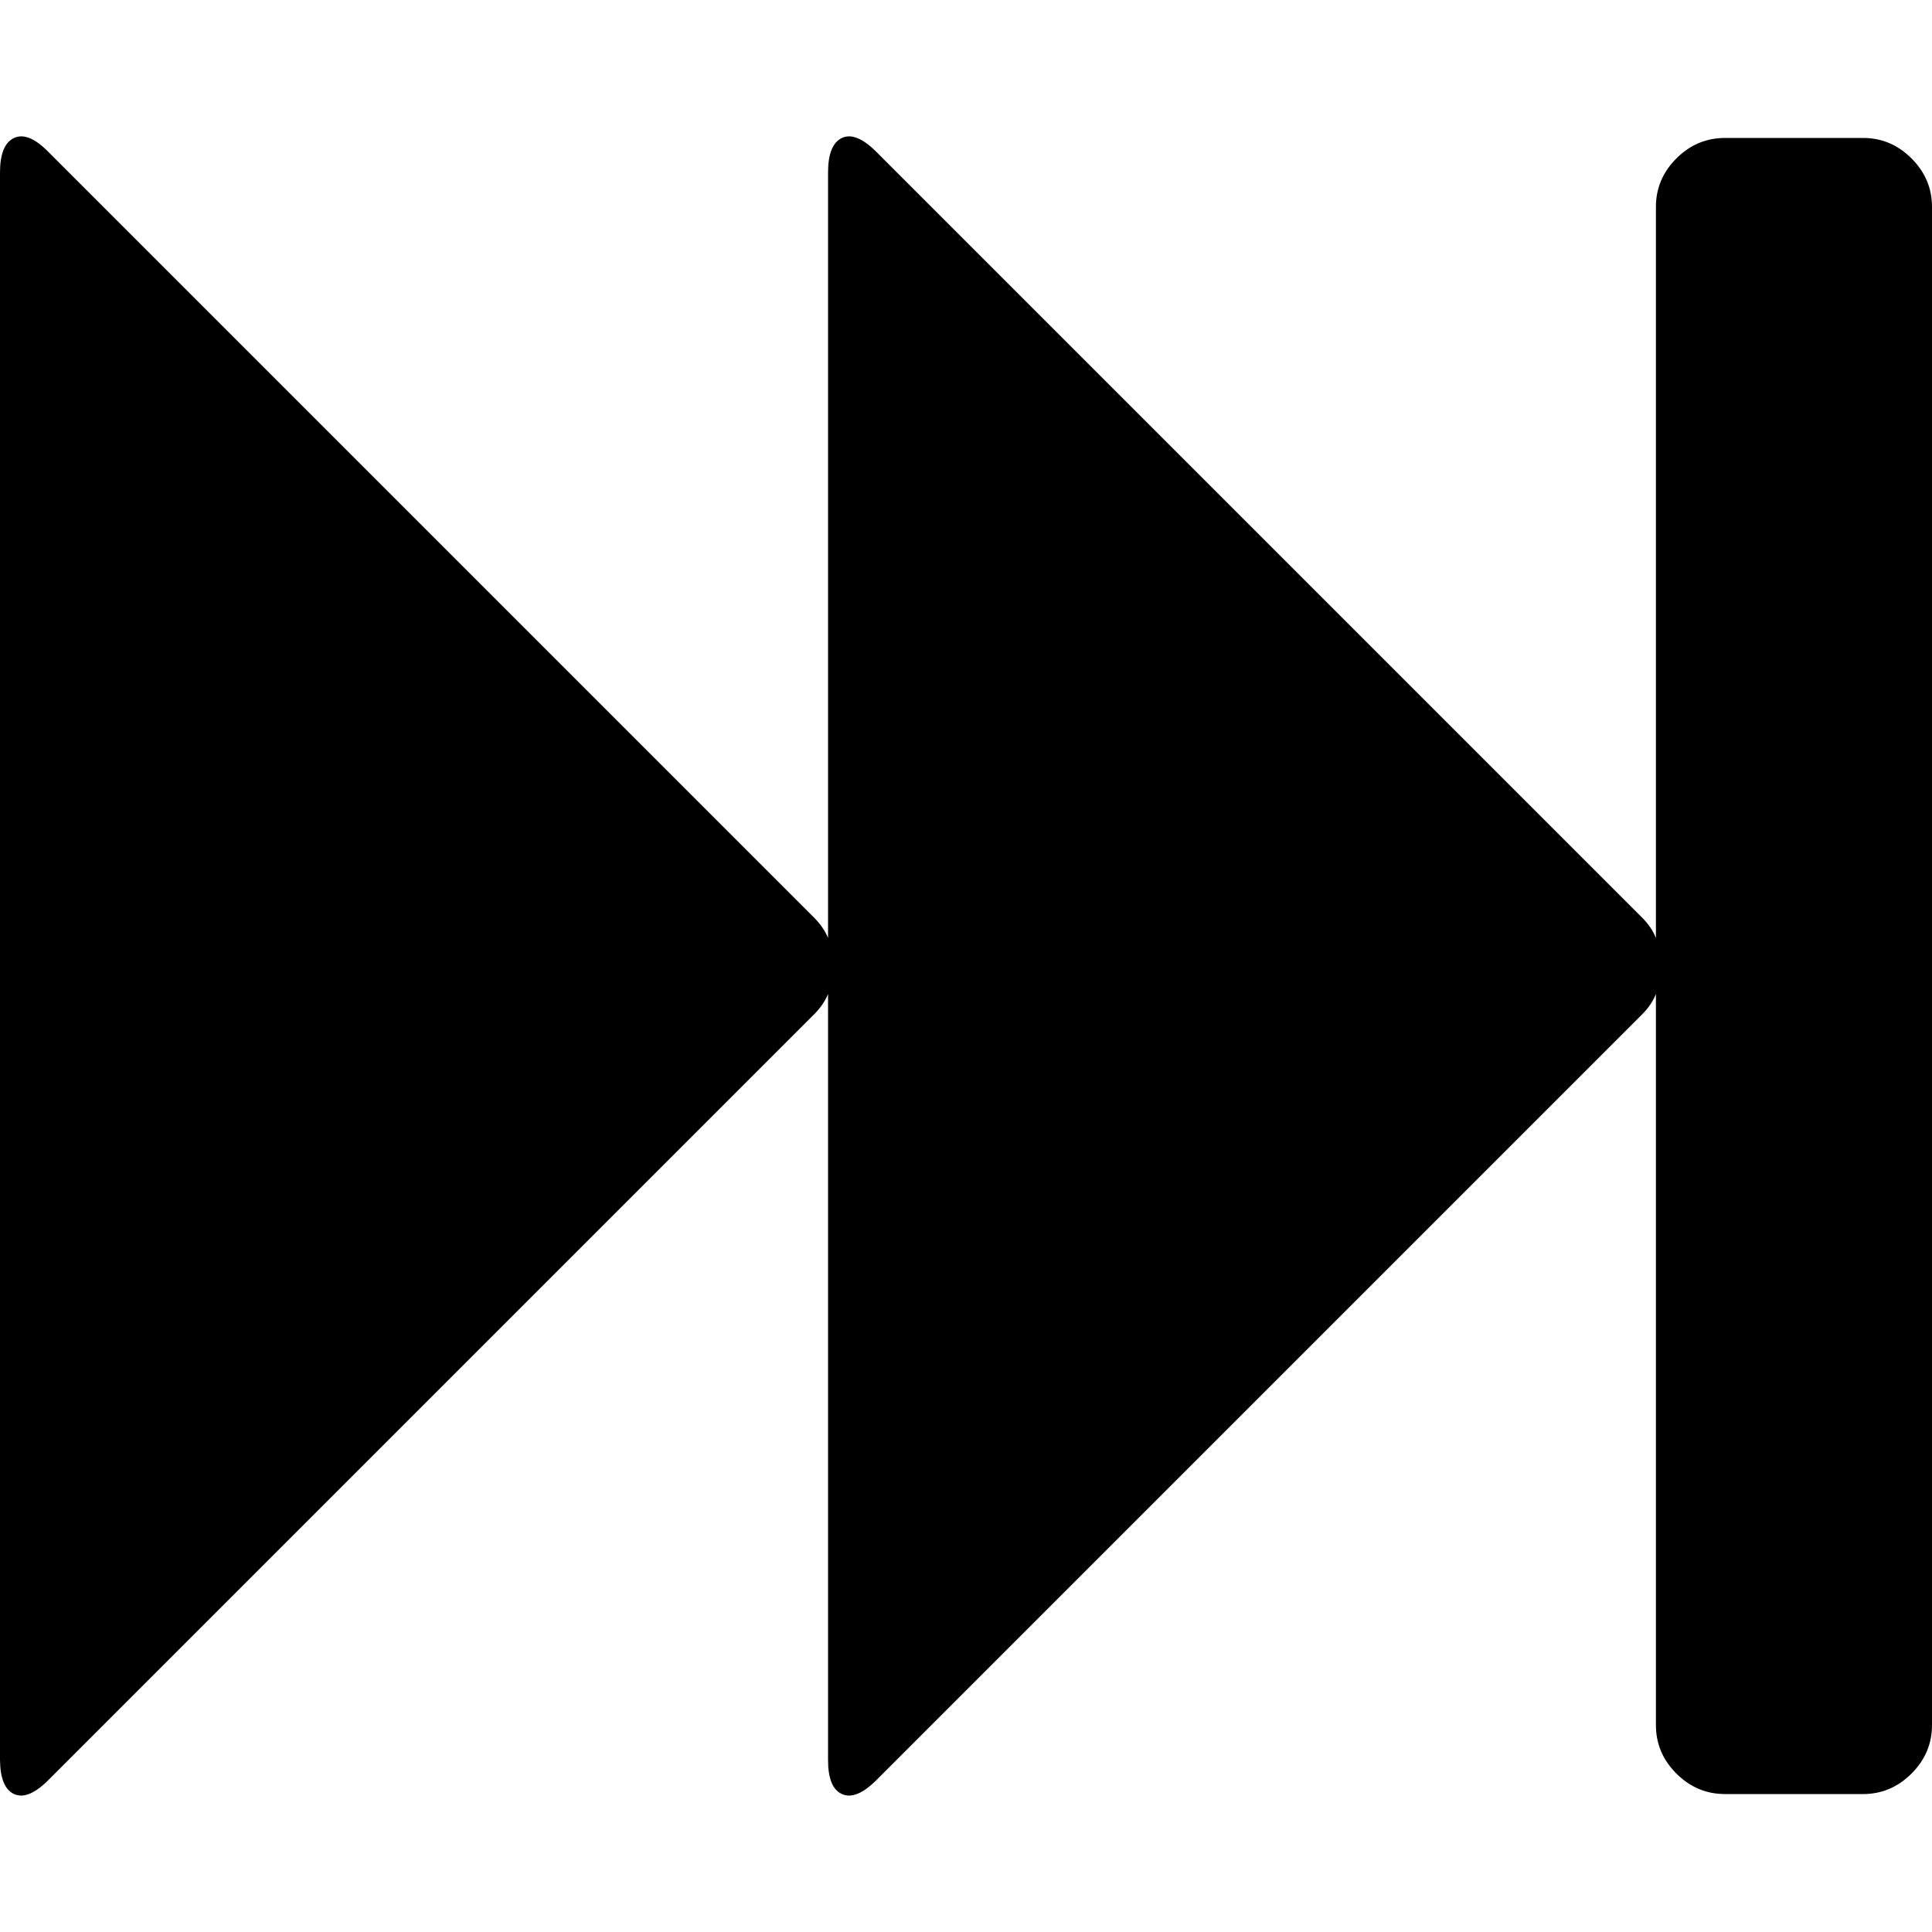
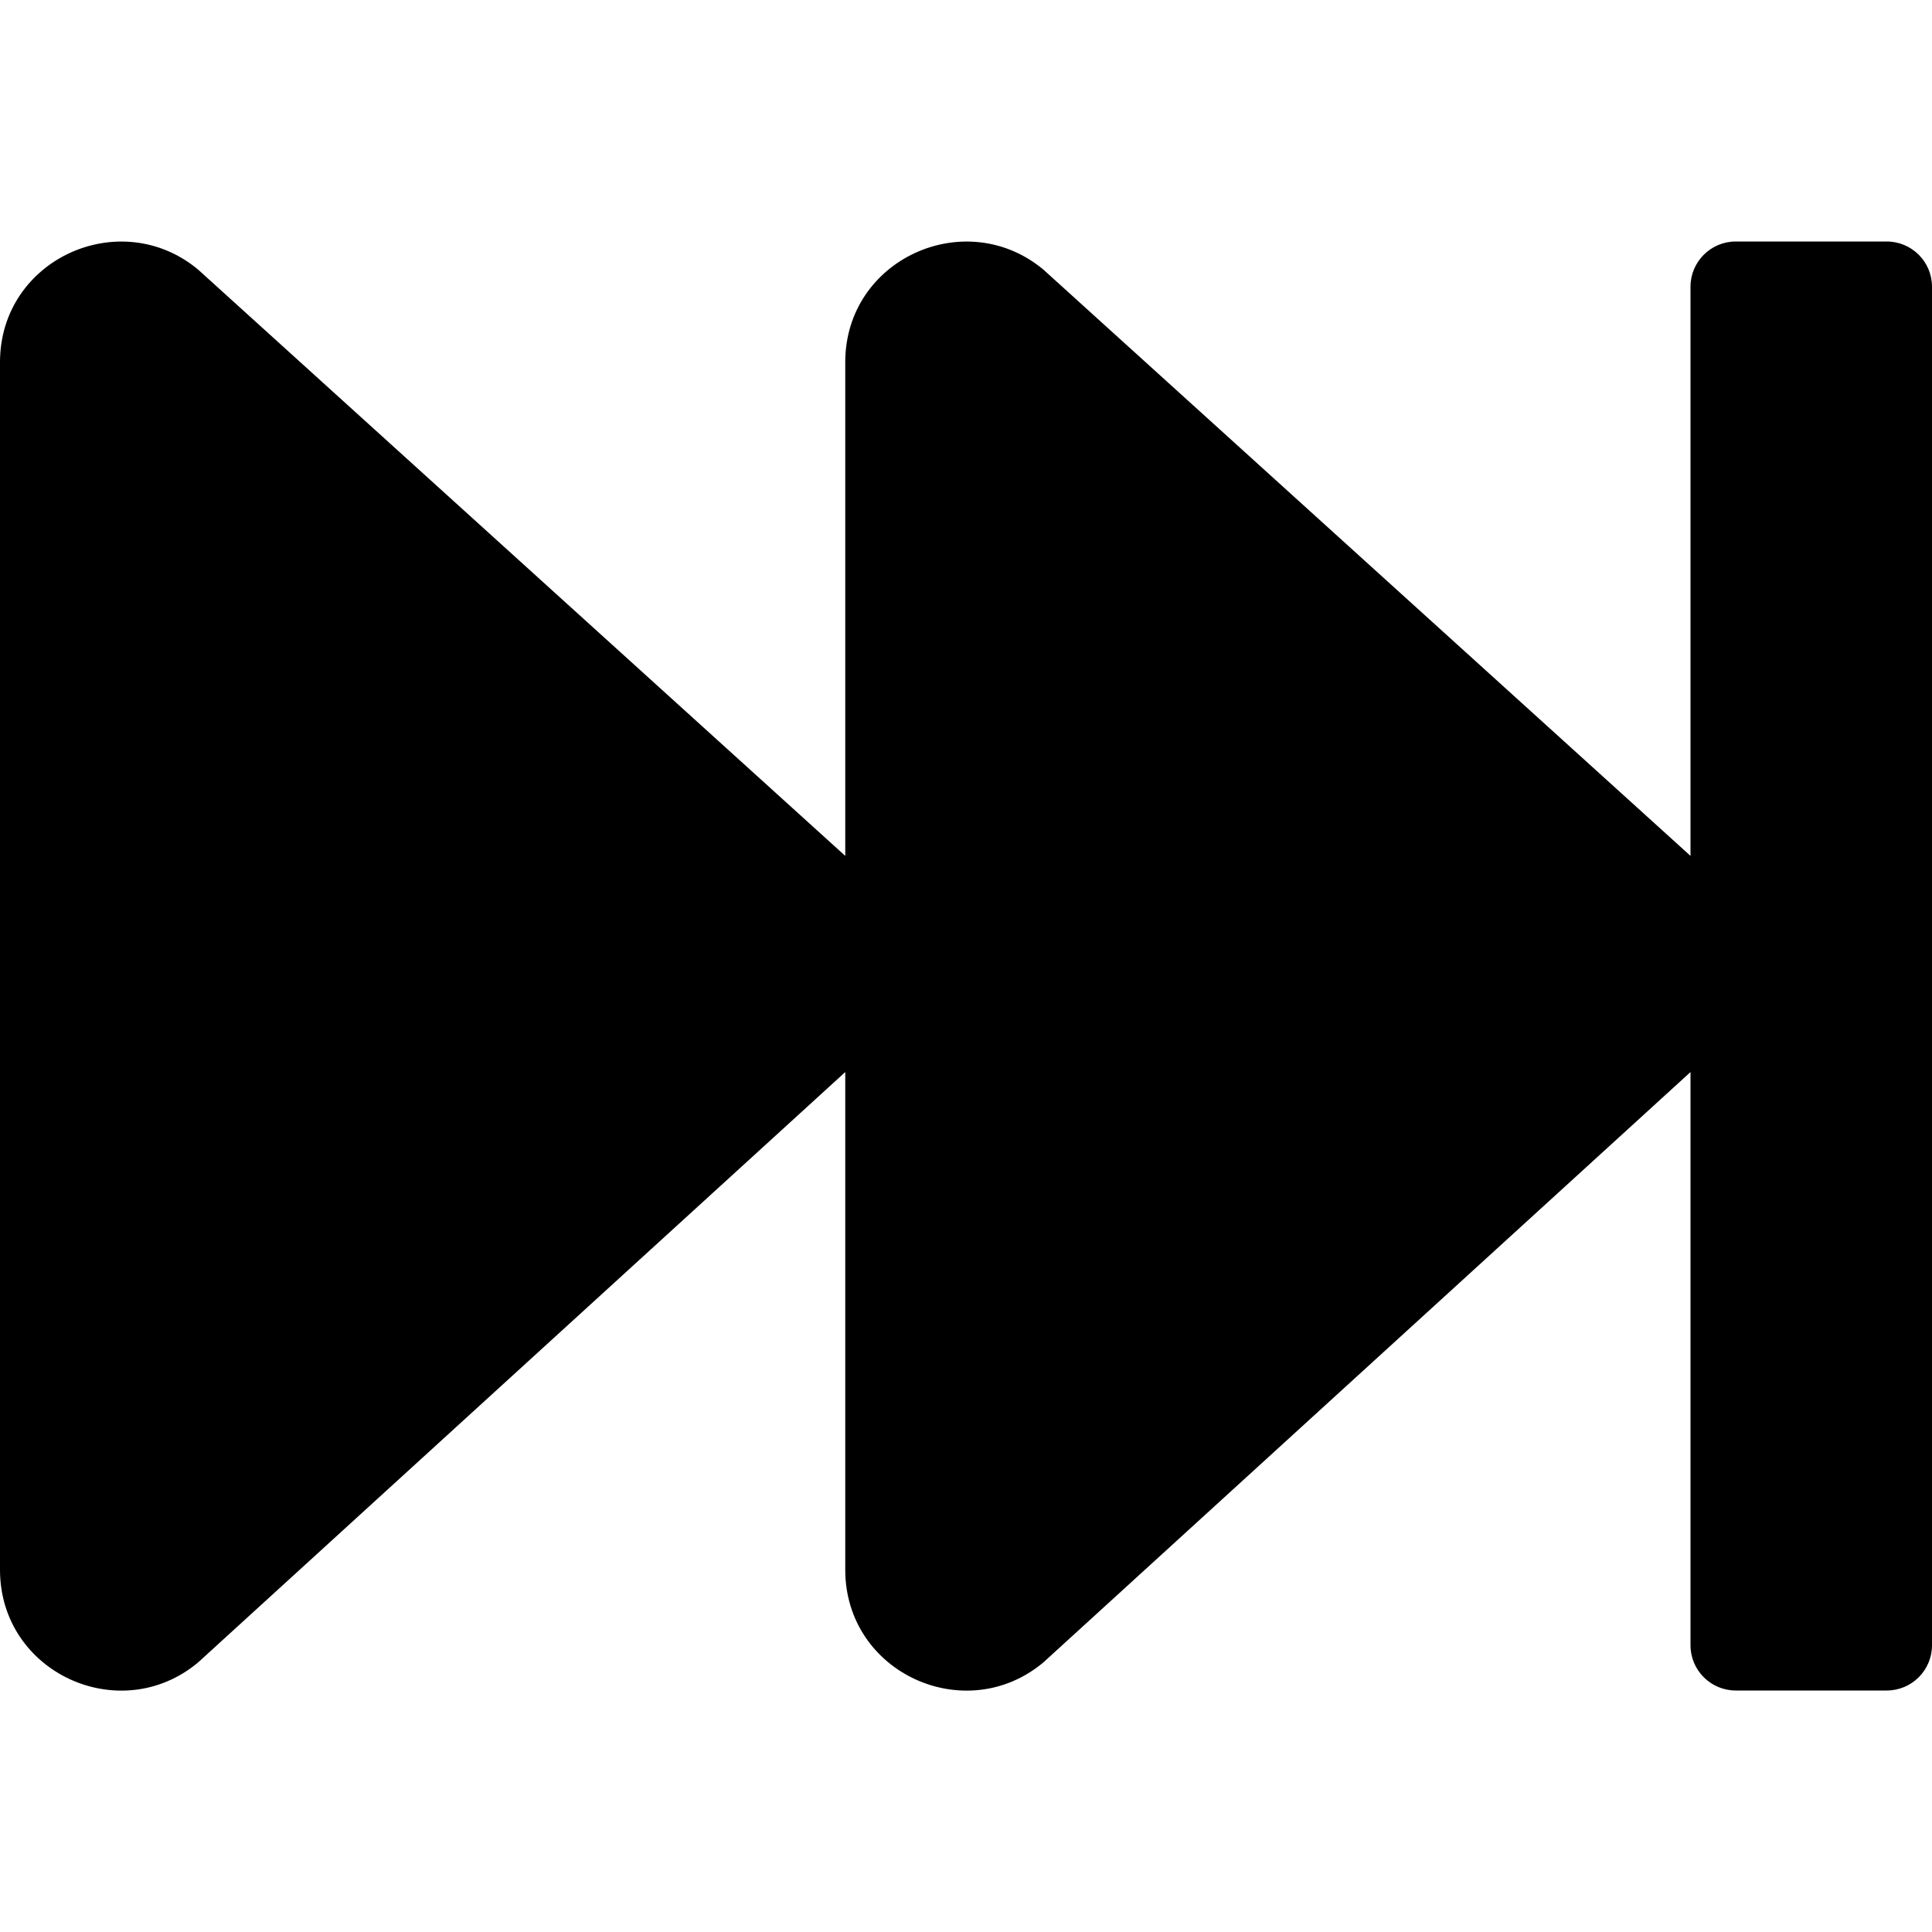
<svg xmlns="http://www.w3.org/2000/svg" height="1000" width="1000">
-   <path d="M25.1 921.3q-10.6 10.6 -17.8 7.3T0 910.7V89.3Q0 74.8 7.3 71.4t17.8 7.3l396.2 396.2q5 5 7.3 10.6V89.3q0 -14.5 7.2 -17.9t17.9 7.3l396.2 396.2q5 5 7.2 10.6V107.1q0 -14.5 10.6 -25.1t25.2 -10.6h71.4q14.5 0 25.1 10.6t10.6 25.1v785.8q0 14.5 -10.6 25.1t-25.1 10.6h-71.4q-14.6 0 -25.2 -10.6t-10.6 -25.1V514.5q-2.2 5.6 -7.2 10.6L453.7 921.3q-10.6 10.6 -17.9 7.3t-7.2 -17.9V514.5q-2.3 5.6 -7.3 10.6z" />
+   <path d="M1000 148.4v703.2c0 12.9 -10.5 23.4 -23.4 23.4h-78.2C885.5 875 875 864.5 875 851.6V554.9L540 860.5c-40.2 33.6 -102.5 5.5 -102.5 -48V554.9l-335 305.6C62.3 894.1 0 866 0 812.5v-625c0 -53.5 62.3 -81.4 102.5 -48l335 303.5V187.5c0 -53.5 62.3 -81.4 102.5 -48L875 443V148.4c0 -12.9 10.5 -23.4 23.4 -23.4h78.2c12.9 0 23.4 10.5 23.4 23.4z" />
</svg>
